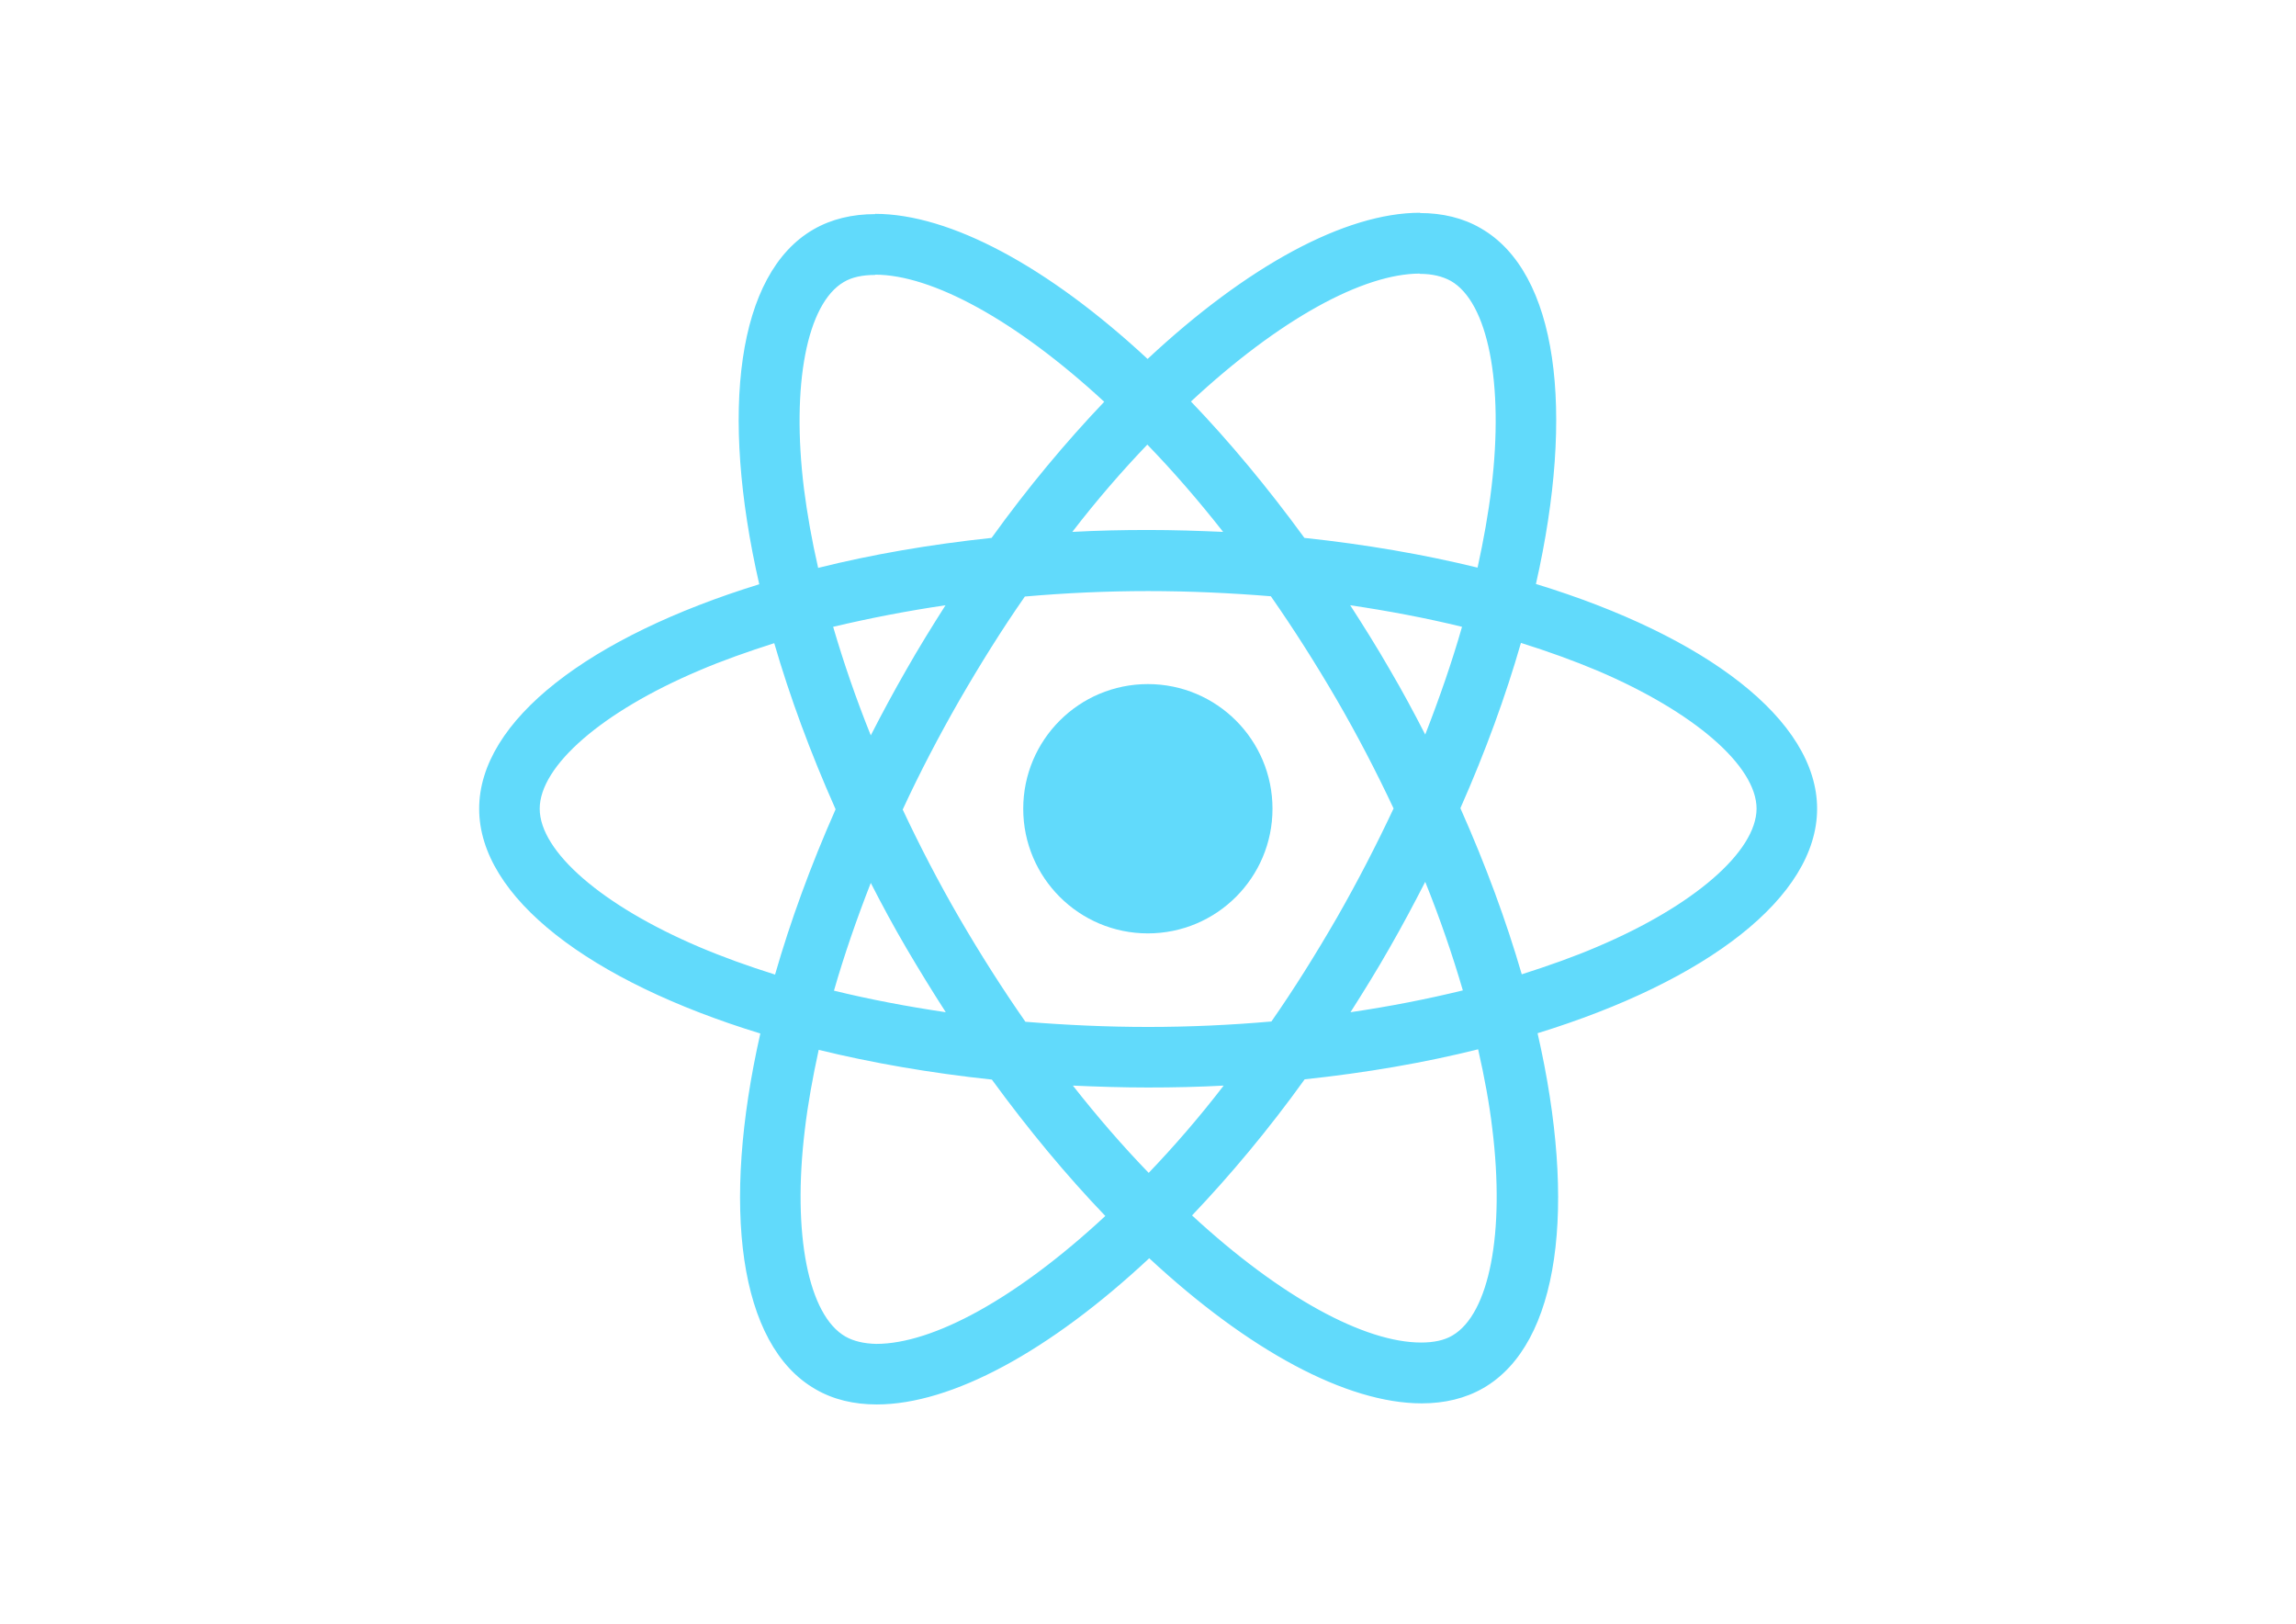
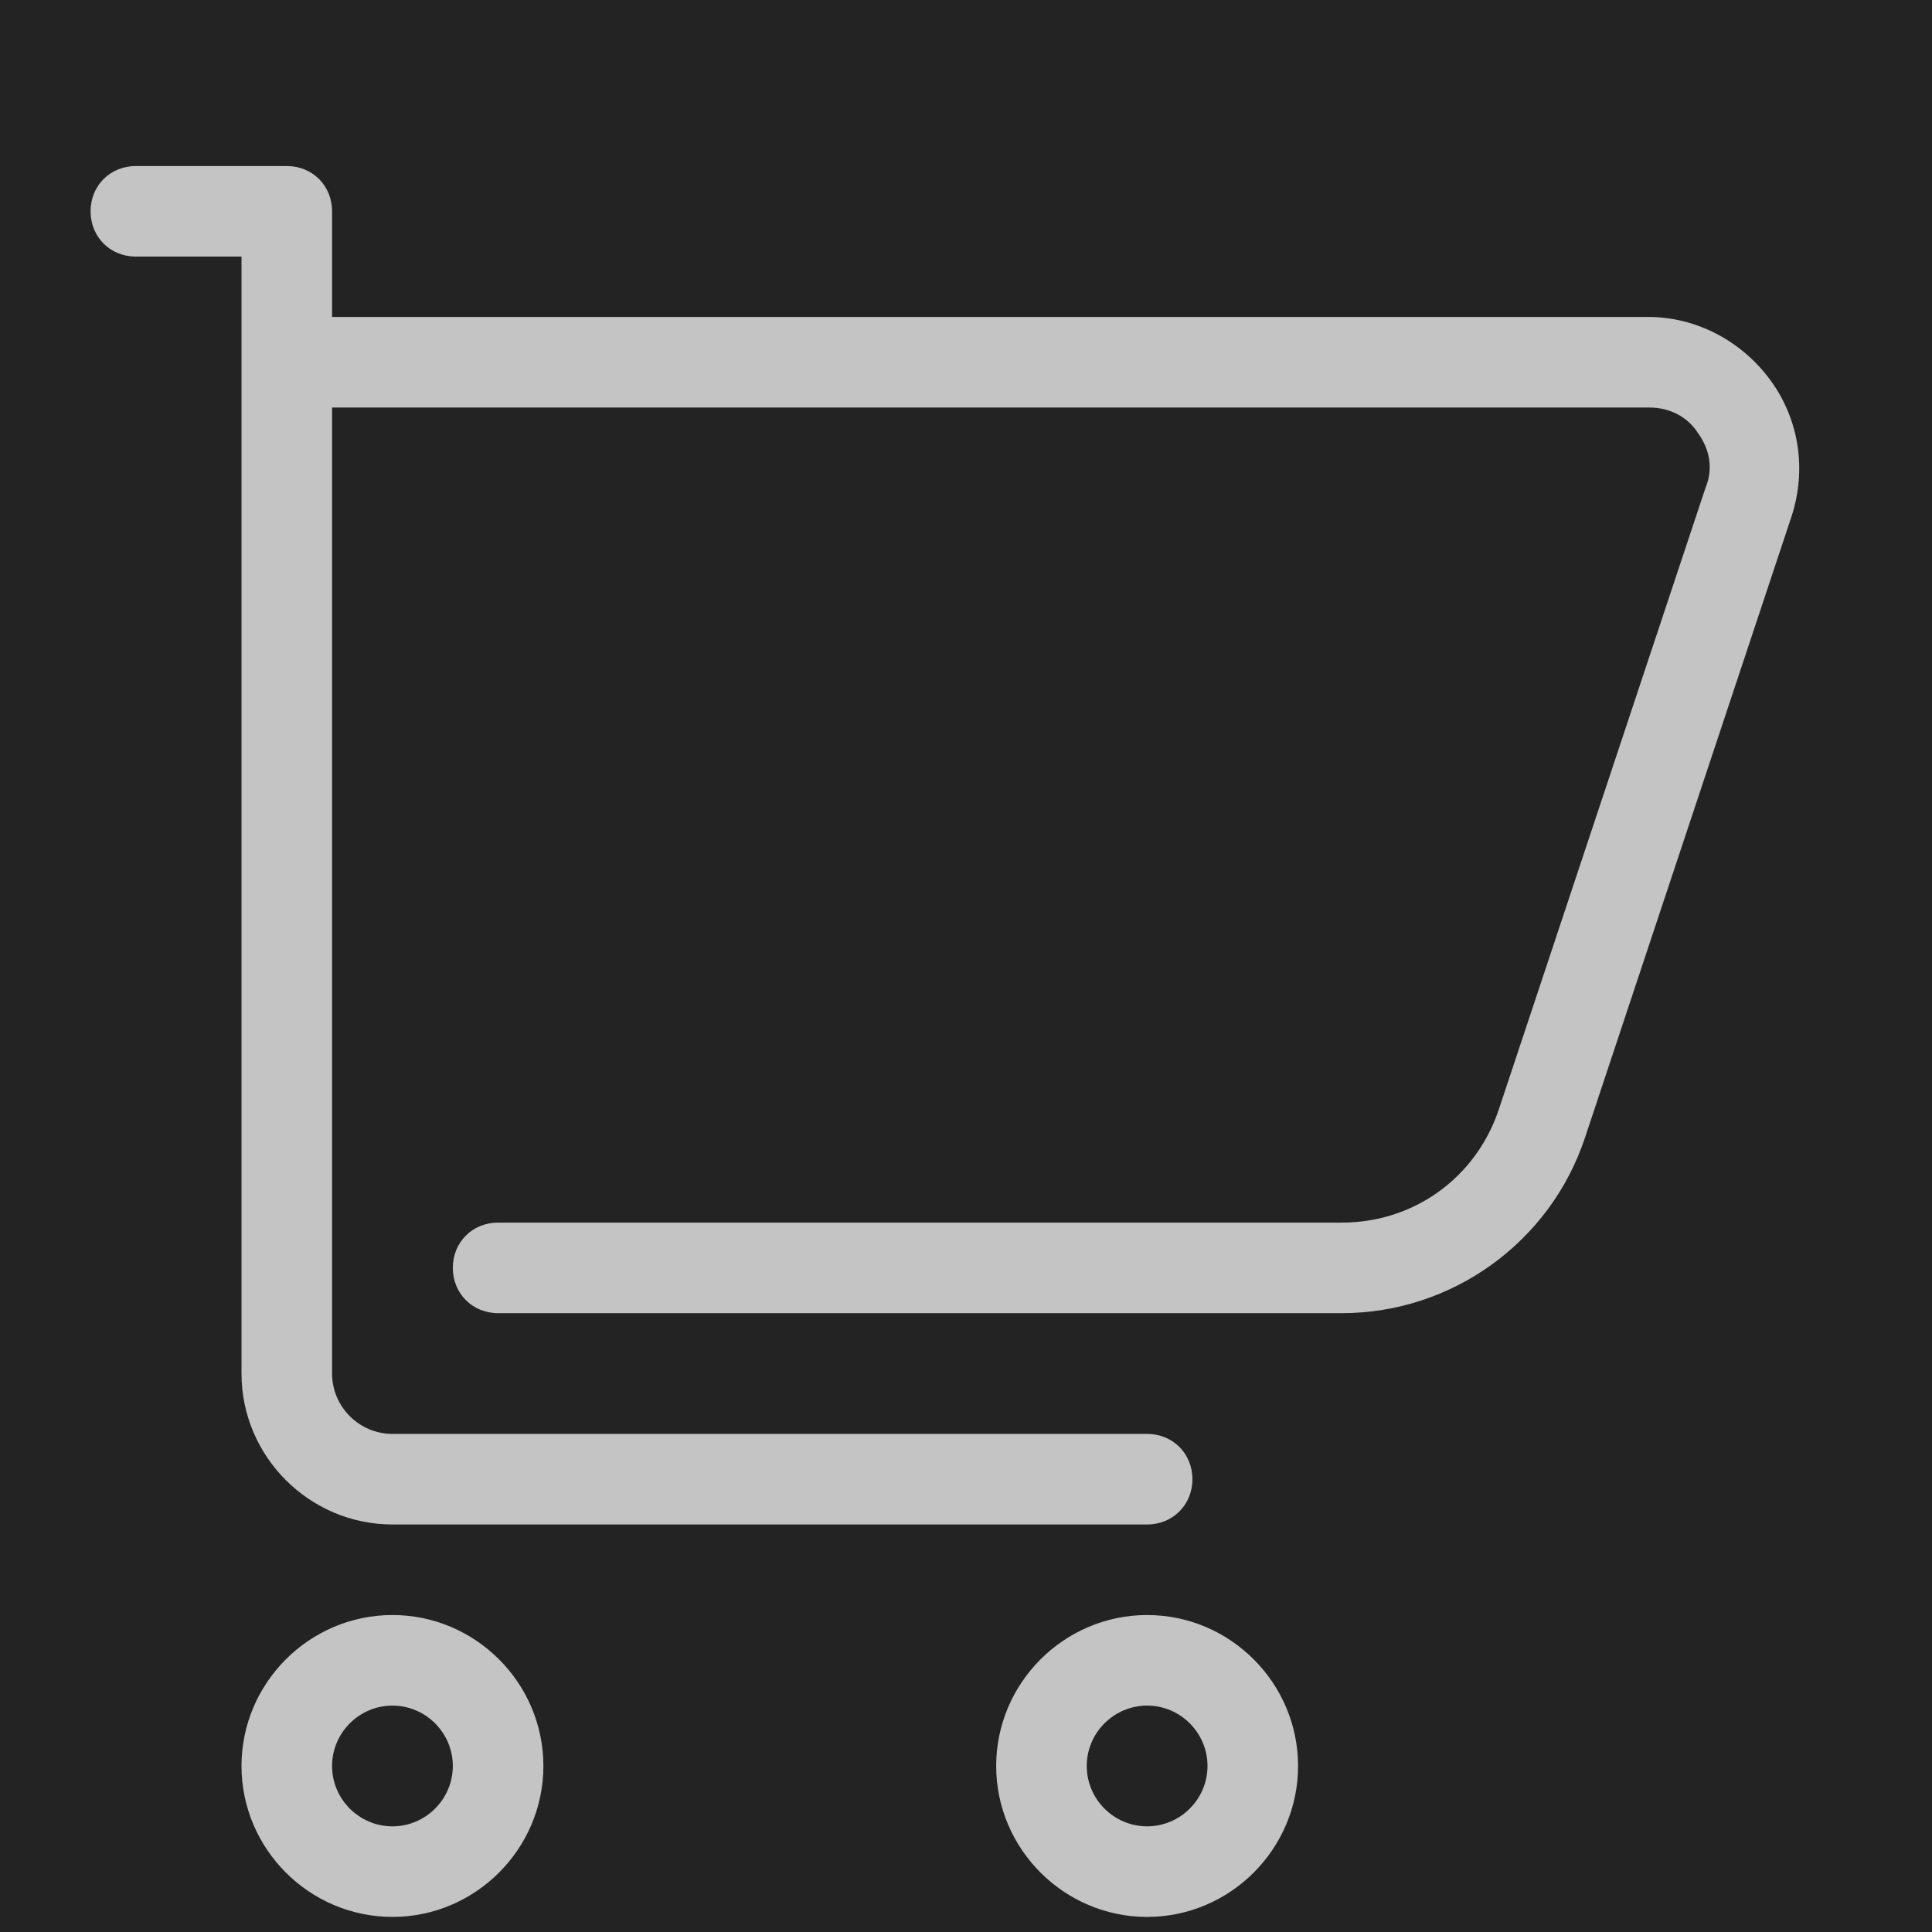
- <svg xmlns="http://www.w3.org/2000/svg" viewBox="0 0 841.9 595.3">
-   <g fill="#61DAFB">
-     <path d="M666.3 296.5c0-32.5-40.7-63.3-103.1-82.4 14.4-63.6 8-114.2-20.2-130.4-6.5-3.8-14.1-5.6-22.4-5.6v22.3c4.6 0 8.3.9 11.4 2.6 13.6 7.8 19.5 37.5 14.9 75.7-1.1 9.4-2.9 19.3-5.1 29.4-19.6-4.8-41-8.5-63.5-10.9-13.5-18.5-27.5-35.3-41.6-50 32.6-30.3 63.2-46.9 84-46.9V78c-27.5 0-63.5 19.6-99.9 53.6-36.4-33.8-72.4-53.2-99.9-53.2v22.3c20.7 0 51.4 16.5 84 46.6-14 14.7-28 31.4-41.3 49.9-22.6 2.4-44 6.1-63.6 11-2.3-10-4-19.7-5.2-29-4.7-38.2 1.1-67.9 14.6-75.8 3-1.8 6.9-2.6 11.5-2.6V78.5c-8.4 0-16 1.8-22.6 5.6-28.1 16.2-34.4 66.7-19.9 130.1-62.2 19.2-102.7 49.9-102.7 82.3 0 32.5 40.7 63.3 103.1 82.4-14.4 63.6-8 114.2 20.2 130.4 6.5 3.8 14.1 5.6 22.5 5.6 27.5 0 63.5-19.6 99.9-53.6 36.4 33.8 72.4 53.2 99.9 53.2 8.4 0 16-1.8 22.6-5.6 28.1-16.2 34.4-66.7 19.9-130.1 62-19.1 102.5-49.9 102.5-82.3zm-130.2-66.7c-3.7 12.9-8.3 26.2-13.5 39.5-4.1-8-8.4-16-13.1-24-4.6-8-9.5-15.8-14.4-23.4 14.2 2.1 27.9 4.7 41 7.9zm-45.8 106.5c-7.8 13.5-15.8 26.3-24.1 38.2-14.9 1.3-30 2-45.2 2-15.1 0-30.2-.7-45-1.9-8.3-11.9-16.4-24.6-24.2-38-7.6-13.1-14.5-26.4-20.8-39.8 6.2-13.4 13.2-26.8 20.7-39.9 7.8-13.5 15.8-26.3 24.1-38.2 14.9-1.3 30-2 45.2-2 15.1 0 30.2.7 45 1.9 8.3 11.9 16.4 24.6 24.2 38 7.6 13.1 14.5 26.4 20.8 39.8-6.3 13.4-13.2 26.8-20.7 39.9zm32.3-13c5.4 13.4 10 26.8 13.8 39.8-13.1 3.2-26.9 5.9-41.2 8 4.9-7.7 9.8-15.6 14.4-23.7 4.6-8 8.9-16.1 13-24.1zM421.2 430c-9.3-9.6-18.6-20.3-27.8-32 9 .4 18.2.7 27.5.7 9.4 0 18.7-.2 27.8-.7-9 11.7-18.3 22.4-27.5 32zm-74.4-58.9c-14.2-2.1-27.9-4.7-41-7.9 3.7-12.9 8.3-26.2 13.5-39.5 4.1 8 8.4 16 13.1 24 4.7 8 9.5 15.8 14.4 23.4zM420.7 163c9.3 9.6 18.6 20.3 27.8 32-9-.4-18.2-.7-27.5-.7-9.4 0-18.7.2-27.8.7 9-11.7 18.3-22.4 27.5-32zm-74 58.9c-4.9 7.7-9.8 15.6-14.4 23.7-4.6 8-8.9 16-13 24-5.4-13.4-10-26.8-13.8-39.8 13.1-3.1 26.9-5.8 41.2-7.9zm-90.5 125.2c-35.4-15.1-58.3-34.9-58.3-50.6 0-15.7 22.9-35.6 58.3-50.6 8.6-3.7 18-7 27.7-10.1 5.7 19.6 13.2 40 22.5 60.9-9.2 20.8-16.6 41.1-22.2 60.6-9.9-3.1-19.3-6.5-28-10.2zM310 490c-13.6-7.8-19.5-37.5-14.9-75.7 1.1-9.4 2.9-19.3 5.1-29.4 19.6 4.8 41 8.5 63.5 10.9 13.5 18.5 27.5 35.3 41.6 50-32.6 30.3-63.2 46.9-84 46.9-4.5-.1-8.3-1-11.3-2.7zm237.2-76.2c4.7 38.2-1.1 67.9-14.6 75.8-3 1.8-6.9 2.6-11.5 2.6-20.7 0-51.4-16.5-84-46.6 14-14.7 28-31.4 41.3-49.9 22.6-2.4 44-6.1 63.6-11 2.3 10.1 4.1 19.8 5.2 29.1zm38.5-66.7c-8.6 3.7-18 7-27.7 10.1-5.7-19.6-13.2-40-22.5-60.9 9.2-20.8 16.6-41.1 22.2-60.6 9.9 3.1 19.3 6.5 28.1 10.2 35.4 15.1 58.3 34.9 58.3 50.6-.1 15.7-23 35.6-58.4 50.6zM320.8 78.4z" />
-     <circle cx="420.9" cy="296.5" r="45.7" />
-     <path d="M520.5 78.1z" />
+ <svg xmlns="http://www.w3.org/2000/svg" x="0px" y="0px" width="64" height="64" viewBox="0 0 172 172" style=" fill:#000000;">
+   <g fill="none" fill-rule="nonzero" stroke="none" stroke-width="1" stroke-linecap="butt" stroke-linejoin="miter" stroke-miterlimit="10" stroke-dasharray="" stroke-dashoffset="0" font-family="none" font-weight="none" font-size="none" text-anchor="none" style="mix-blend-mode: normal">
+     <path d="M0,172v-172h172v172z" fill="#232323" />
+     <g fill="#c4c4c4">
+       <path d="M12.094,14.781c-2.284,0 -4.031,1.747 -4.031,4.031c0,2.284 1.747,4.031 4.031,4.031h9.406v99.438c0,7.391 6.047,13.438 13.438,13.438h67.188c2.284,0 4.031,-1.747 4.031,-4.031c0,-2.284 -1.747,-4.031 -4.031,-4.031h-67.188c-2.956,0 -5.375,-2.419 -5.375,-5.375v-86h117.31c1.747,0 3.358,0.805 4.299,2.283c1.075,1.478 1.344,3.227 0.672,4.84l-18.408,55.361c-2.016,6.047 -7.526,10.078 -13.976,10.078h-75.116c-2.284,0 -4.031,1.747 -4.031,4.031c0,2.284 1.747,4.031 4.031,4.031h75.116c9.809,0 18.543,-6.315 21.634,-15.587l18.408,-55.364c1.344,-4.166 0.674,-8.6 -1.879,-12.094c-2.553,-3.494 -6.586,-5.643 -10.886,-5.643h-117.174v-9.406c0,-2.284 -1.747,-4.031 -4.031,-4.031zM34.938,143.781c-7.391,0 -13.438,6.047 -13.438,13.438c0,7.391 6.047,13.438 13.438,13.438c7.391,0 13.438,-6.047 13.438,-13.438c0,-7.391 -6.047,-13.438 -13.438,-13.438zM102.125,143.781c-7.391,0 -13.438,6.047 -13.438,13.438c0,7.391 6.047,13.438 13.438,13.438c7.391,0 13.438,-6.047 13.438,-13.438c0,-7.391 -6.047,-13.438 -13.438,-13.438zM34.938,151.844c2.956,0 5.375,2.419 5.375,5.375c0,2.956 -2.419,5.375 -5.375,5.375c-2.956,0 -5.375,-2.419 -5.375,-5.375c0,-2.956 2.419,-5.375 5.375,-5.375zM102.125,151.844c2.956,0 5.375,2.419 5.375,5.375c0,2.956 -2.419,5.375 -5.375,5.375c-2.956,0 -5.375,-2.419 -5.375,-5.375c0,-2.956 2.419,-5.375 5.375,-5.375z" />
+     </g>
  </g>
</svg>
